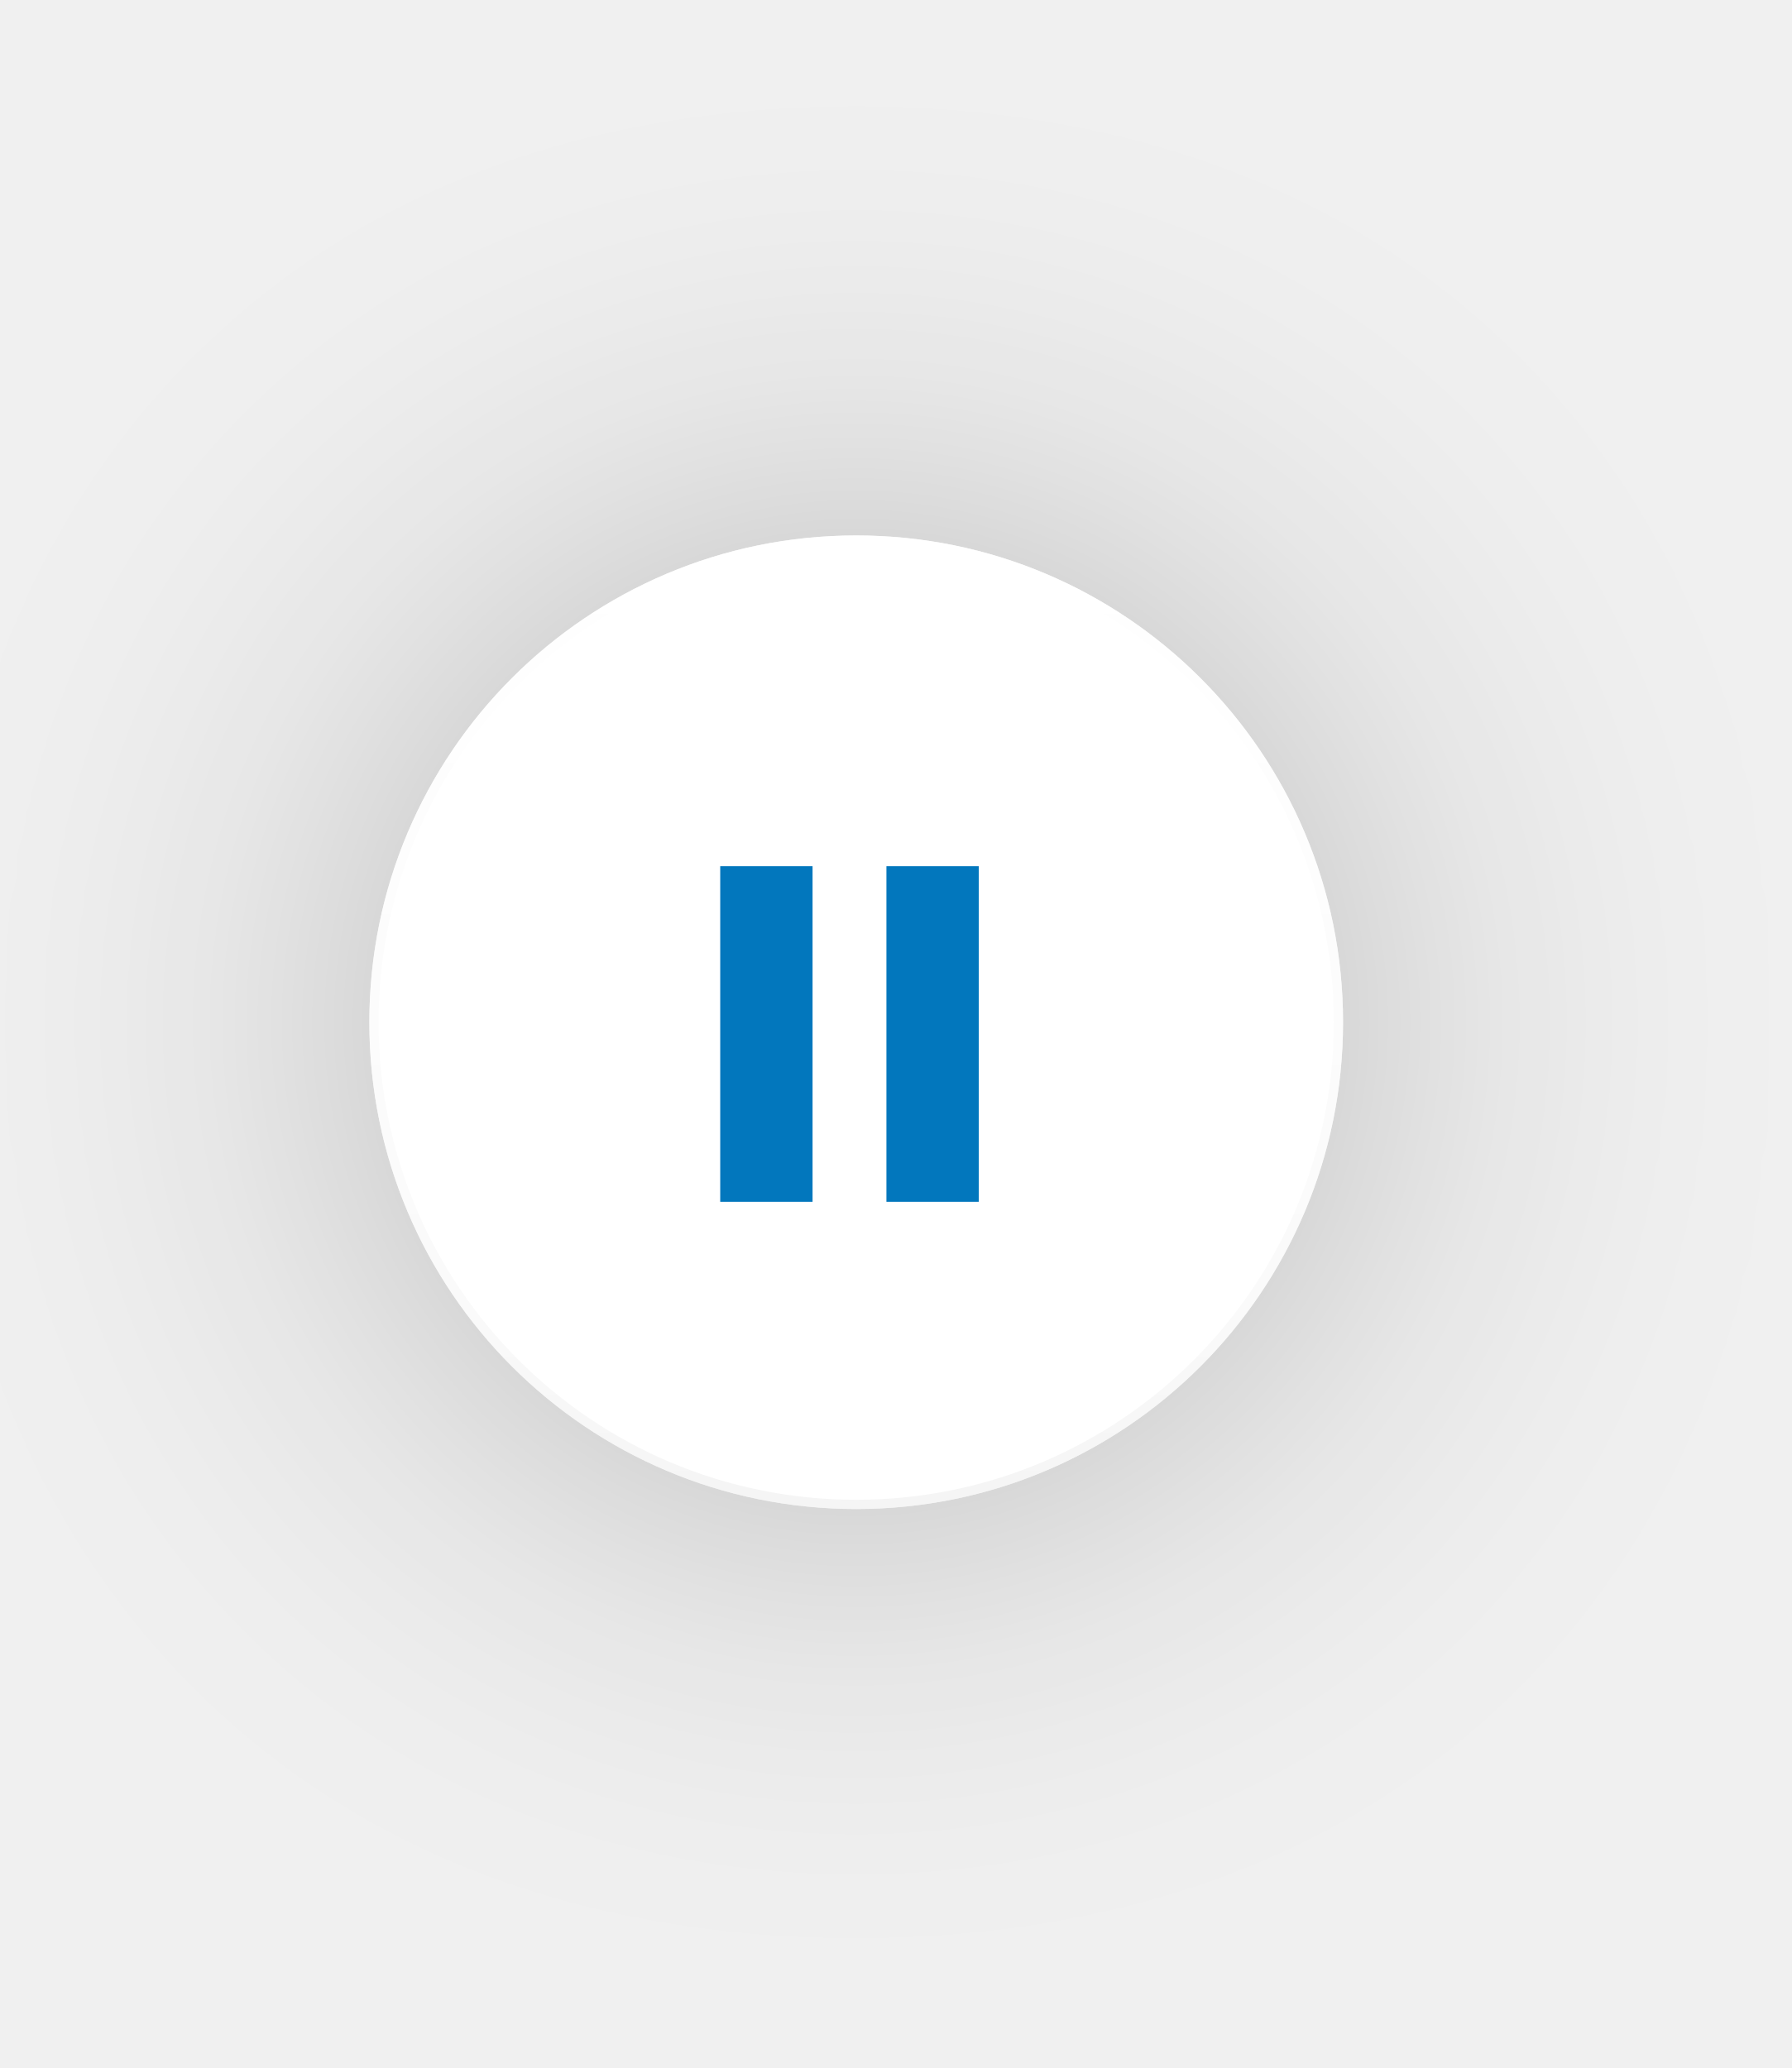
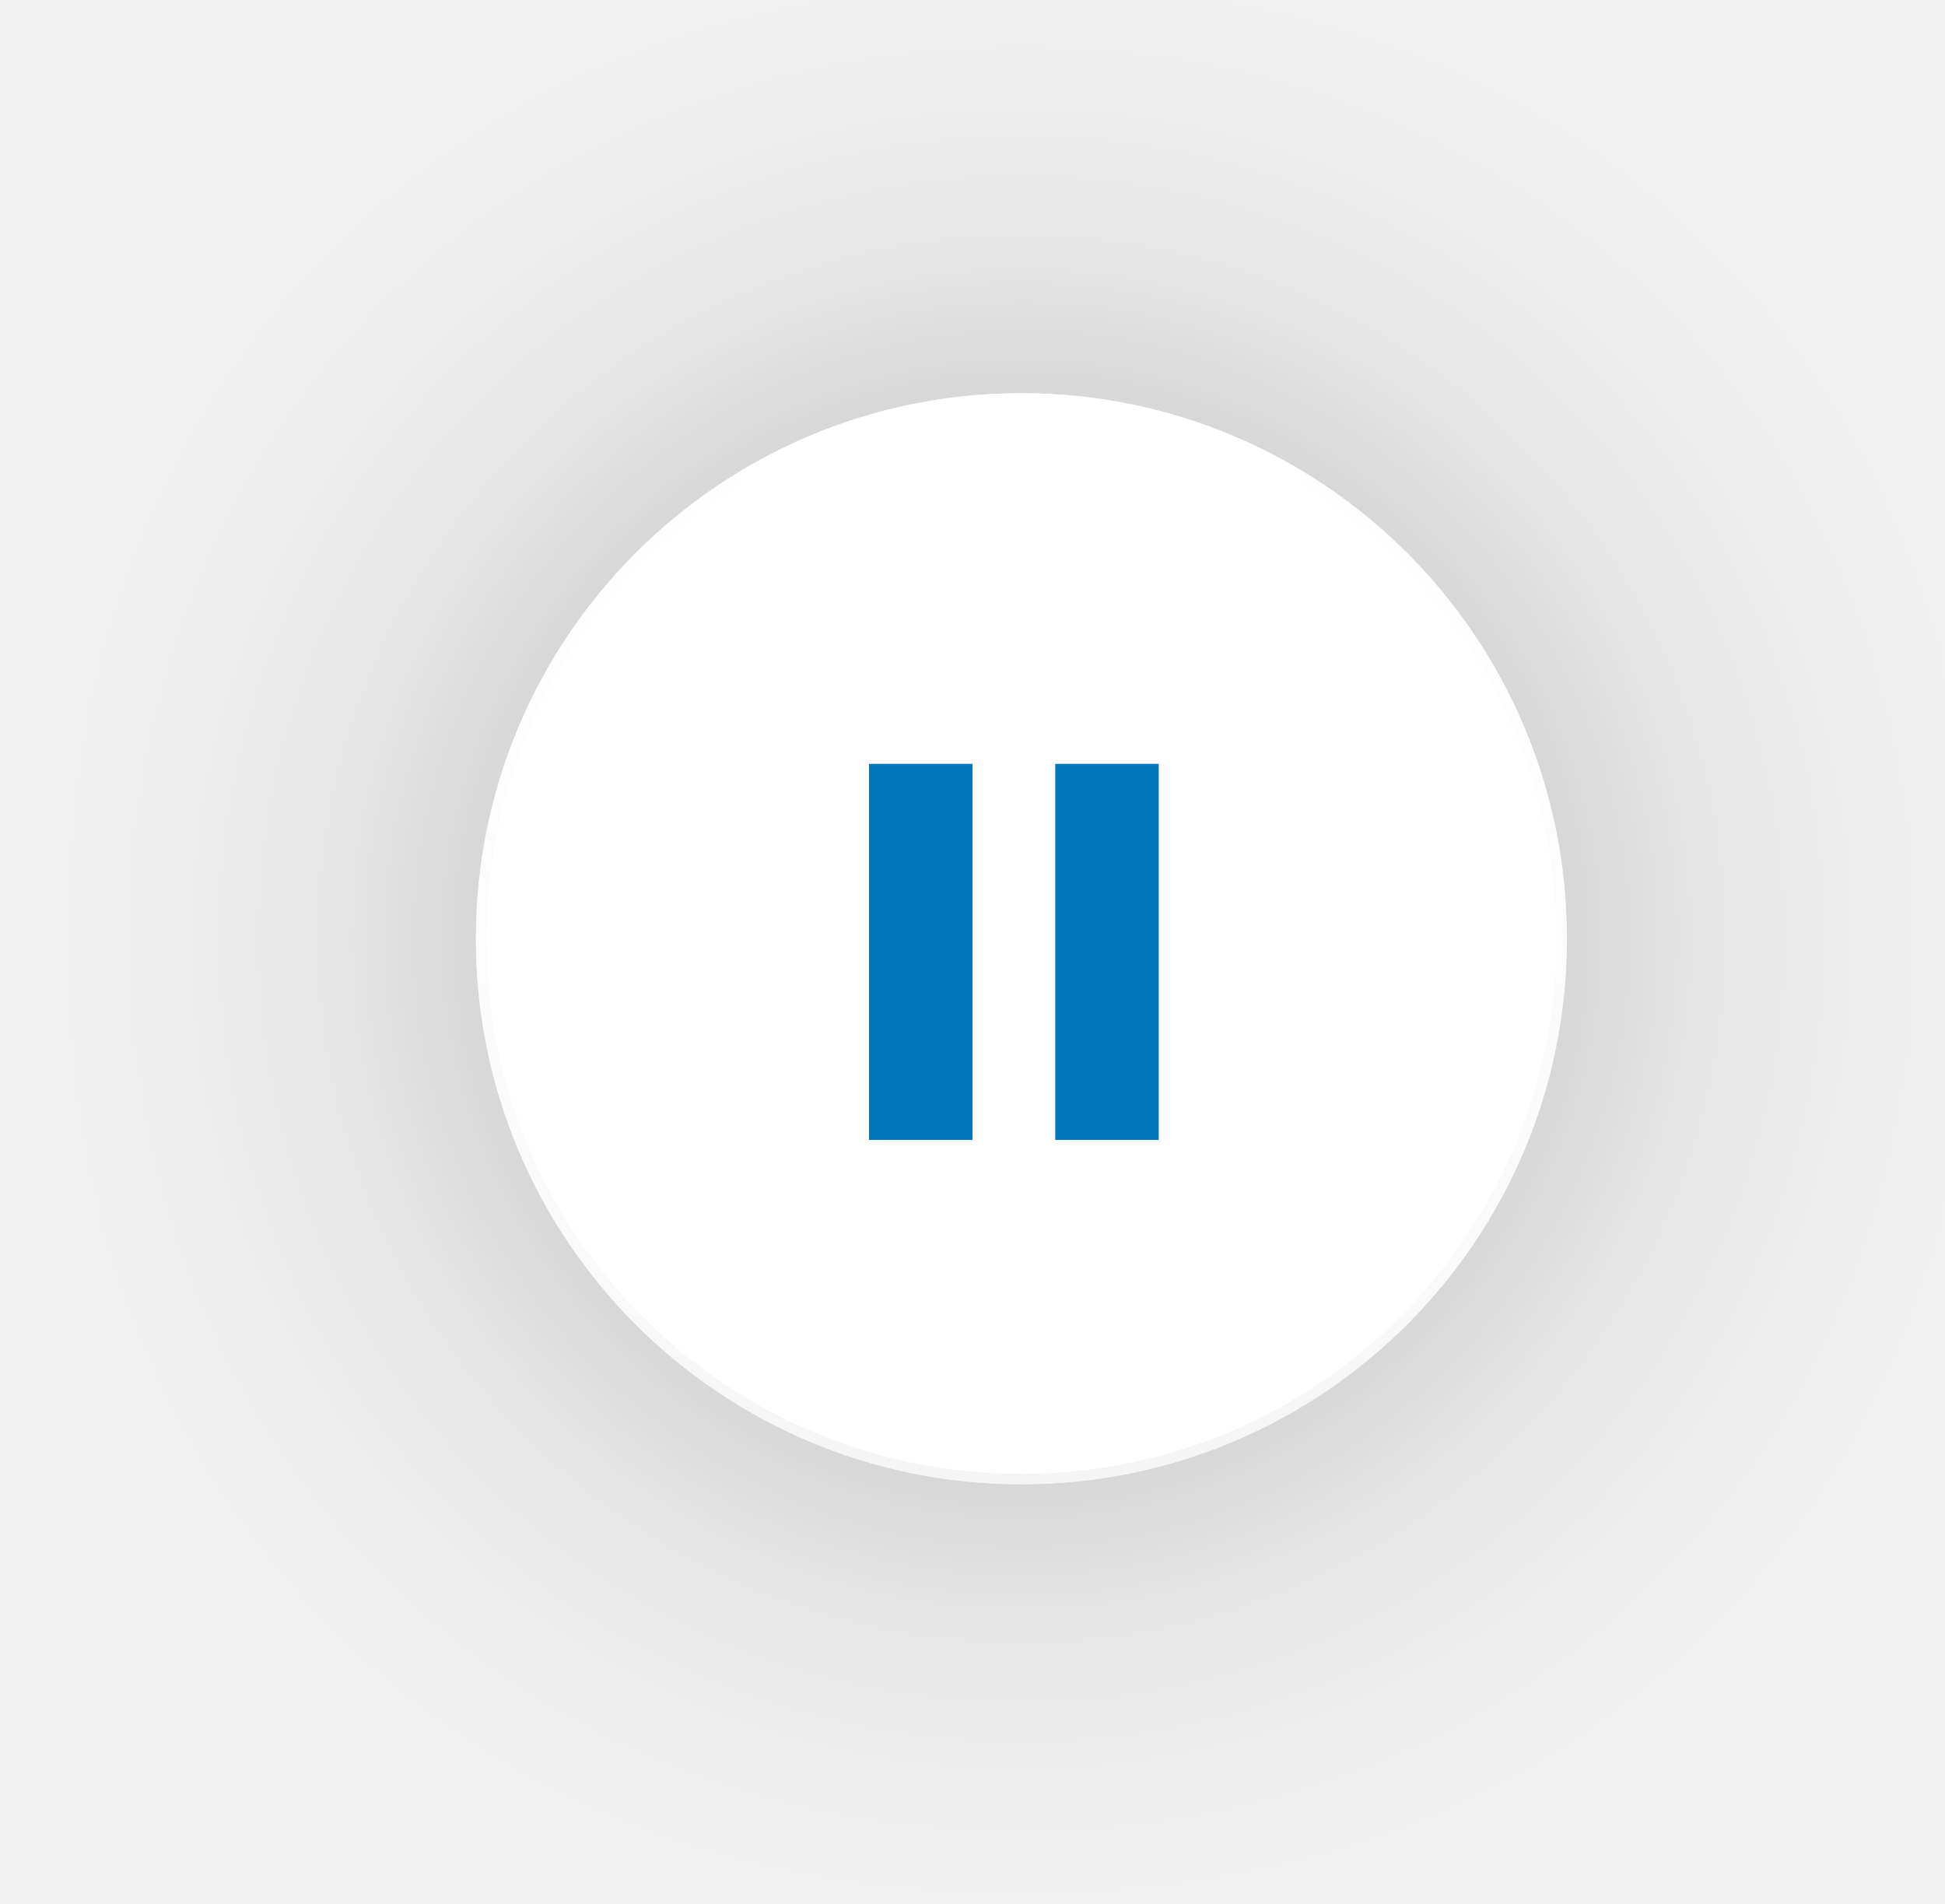
- <svg xmlns="http://www.w3.org/2000/svg" xmlns:xlink="http://www.w3.org/1999/xlink" width="97px" height="112px" viewBox="0 0 97 112" version="1.1">
+ <svg xmlns="http://www.w3.org/2000/svg" xmlns:xlink="http://www.w3.org/1999/xlink" width="94px" height="92px" viewBox="0 0 94 92" version="1.1">
  <defs>
    <linearGradient x1="50%" y1="0%" x2="50%" y2="99.021%" id="linearGradient-1">
      <stop stop-color="#000000" stop-opacity="0" offset="0%" />
      <stop stop-color="#000000" stop-opacity="0.02" offset="80%" />
      <stop stop-color="#000000" stop-opacity="0.04" offset="100%" />
    </linearGradient>
    <linearGradient x1="50%" y1="0%" x2="50%" y2="100%" id="linearGradient-2">
      <stop stop-color="#FFFFFF" stop-opacity="0.12" offset="0%" />
      <stop stop-color="#FFFFFF" stop-opacity="0.06" offset="20%" />
      <stop stop-color="#FFFFFF" stop-opacity="0" offset="100%" />
    </linearGradient>
    <circle id="path-3" cx="26.363" cy="26.363" r="26.363" />
    <filter x="-76.8%" y="-76.8%" width="253.6%" height="253.6%" filterUnits="objectBoundingBox" id="filter-4">
      <feOffset dx="0" dy="0" in="SourceAlpha" result="shadowOffsetOuter1" />
      <feGaussianBlur stdDeviation="13.5" in="shadowOffsetOuter1" result="shadowBlurOuter1" />
      <feComposite in="shadowBlurOuter1" in2="SourceAlpha" operator="out" result="shadowBlurOuter1" />
      <feColorMatrix values="0 0 0 0 0   0 0 0 0 0   0 0 0 0 0  0 0 0 0.238 0" type="matrix" in="shadowBlurOuter1" />
    </filter>
  </defs>
  <g id="Page-1" stroke="none" stroke-width="1" fill="none" fill-rule="evenodd">
-     <g id="fab" transform="translate(20, 29)">
+     <g id="fab" transform="translate(23, 19)">
      <g id="button-bg">
        <use fill="black" fill-opacity="1" filter="url(#filter-4)" xlink:href="#path-3" />
        <use fill="#FFFFFF" fill-rule="evenodd" xlink:href="#path-3" />
        <circle stroke="url(#linearGradient-1)" stroke-width="0.5" cx="26.363" cy="26.363" r="26.113" />
        <circle stroke="url(#linearGradient-2)" stroke-width="0.5" cx="26.363" cy="26.363" r="26.113" />
      </g>
    </g>
-     <g id="noun_975733_cc" transform="translate(36, 46)" fill-rule="nonzero" fill="#FFFFFF">
+     <g id="noun_975733_cc" transform="translate(39, 36)" fill-rule="nonzero" fill="#FFFFFF">
      <g id="Group" transform="translate(0, 0.179789)">
        <path d="M15.347,0.01 C15.163,0.035 14.988,0.123 14.859,0.257 L0.838,14.404 C0.713,14.529 0.629,14.695 0.602,14.871 L0.009,18.658 C-0.075,19.184 0.448,19.712 0.969,19.627 L4.72,19.028 C4.894,19.001 5.058,18.916 5.183,18.791 L19.195,4.644 C19.506,4.33 19.506,3.759 19.195,3.446 L16.036,0.257 C15.825,0.068 15.593,-0.034 15.347,0.01 L15.347,0.01 Z M15.443,2.054 L17.424,4.045 L16.83,4.635 L14.859,2.644 L15.443,2.054 Z M13.672,3.842 L15.644,5.833 L4.982,16.597 L3.01,14.606 L13.672,3.842 Z M2.112,16.095 L3.508,17.504 L1.85,17.769 L2.112,16.095 Z" id="Shape" />
      </g>
    </g>
-     <path d="M41.5,49.412 L41.5,62.588" id="Line-3" stroke="#0277BD" stroke-width="5" stroke-linecap="square" />
-     <path d="M50.5,49.412 L50.5,62.588" id="Line-3" stroke="#0277BD" stroke-width="5" stroke-linecap="square" />
+     <path d="M44.5,39.412 L44.5,52.588" id="Line-3" stroke="#0277BD" stroke-width="5" stroke-linecap="square" />
+     <path d="M53.5,39.412 L53.5,52.588" id="Line-3" stroke="#0277BD" stroke-width="5" stroke-linecap="square" />
  </g>
</svg>
